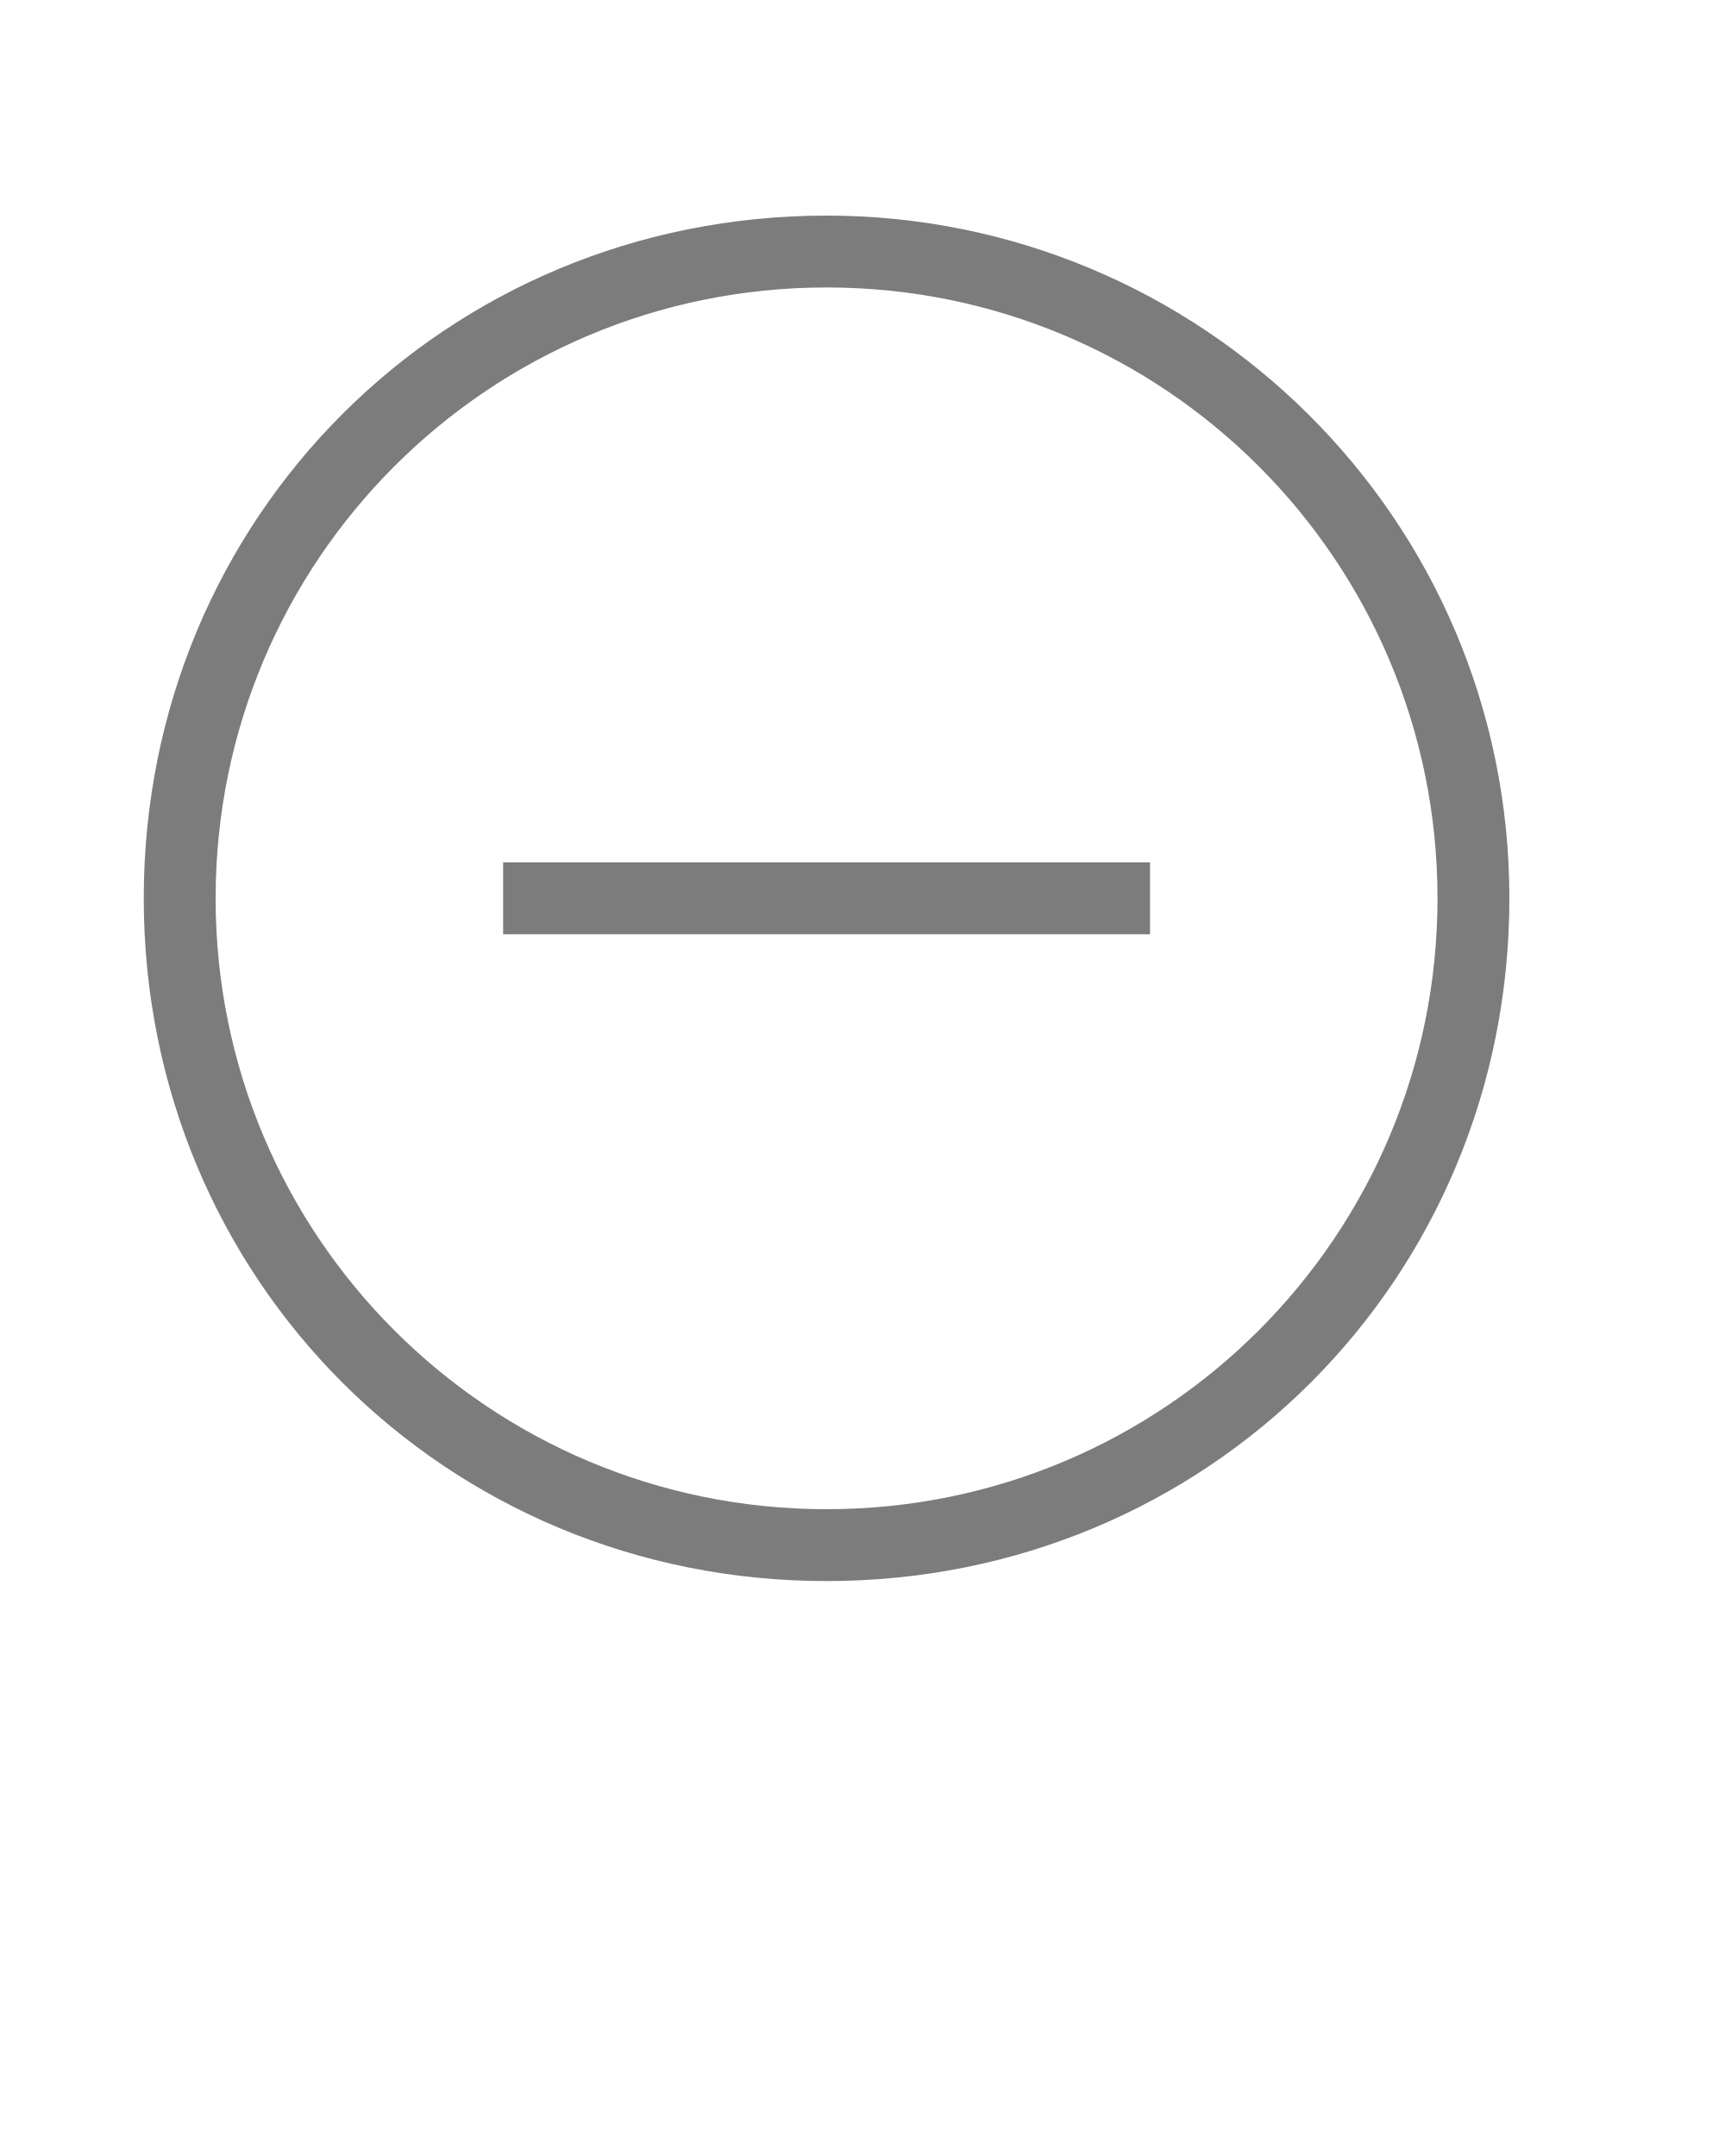
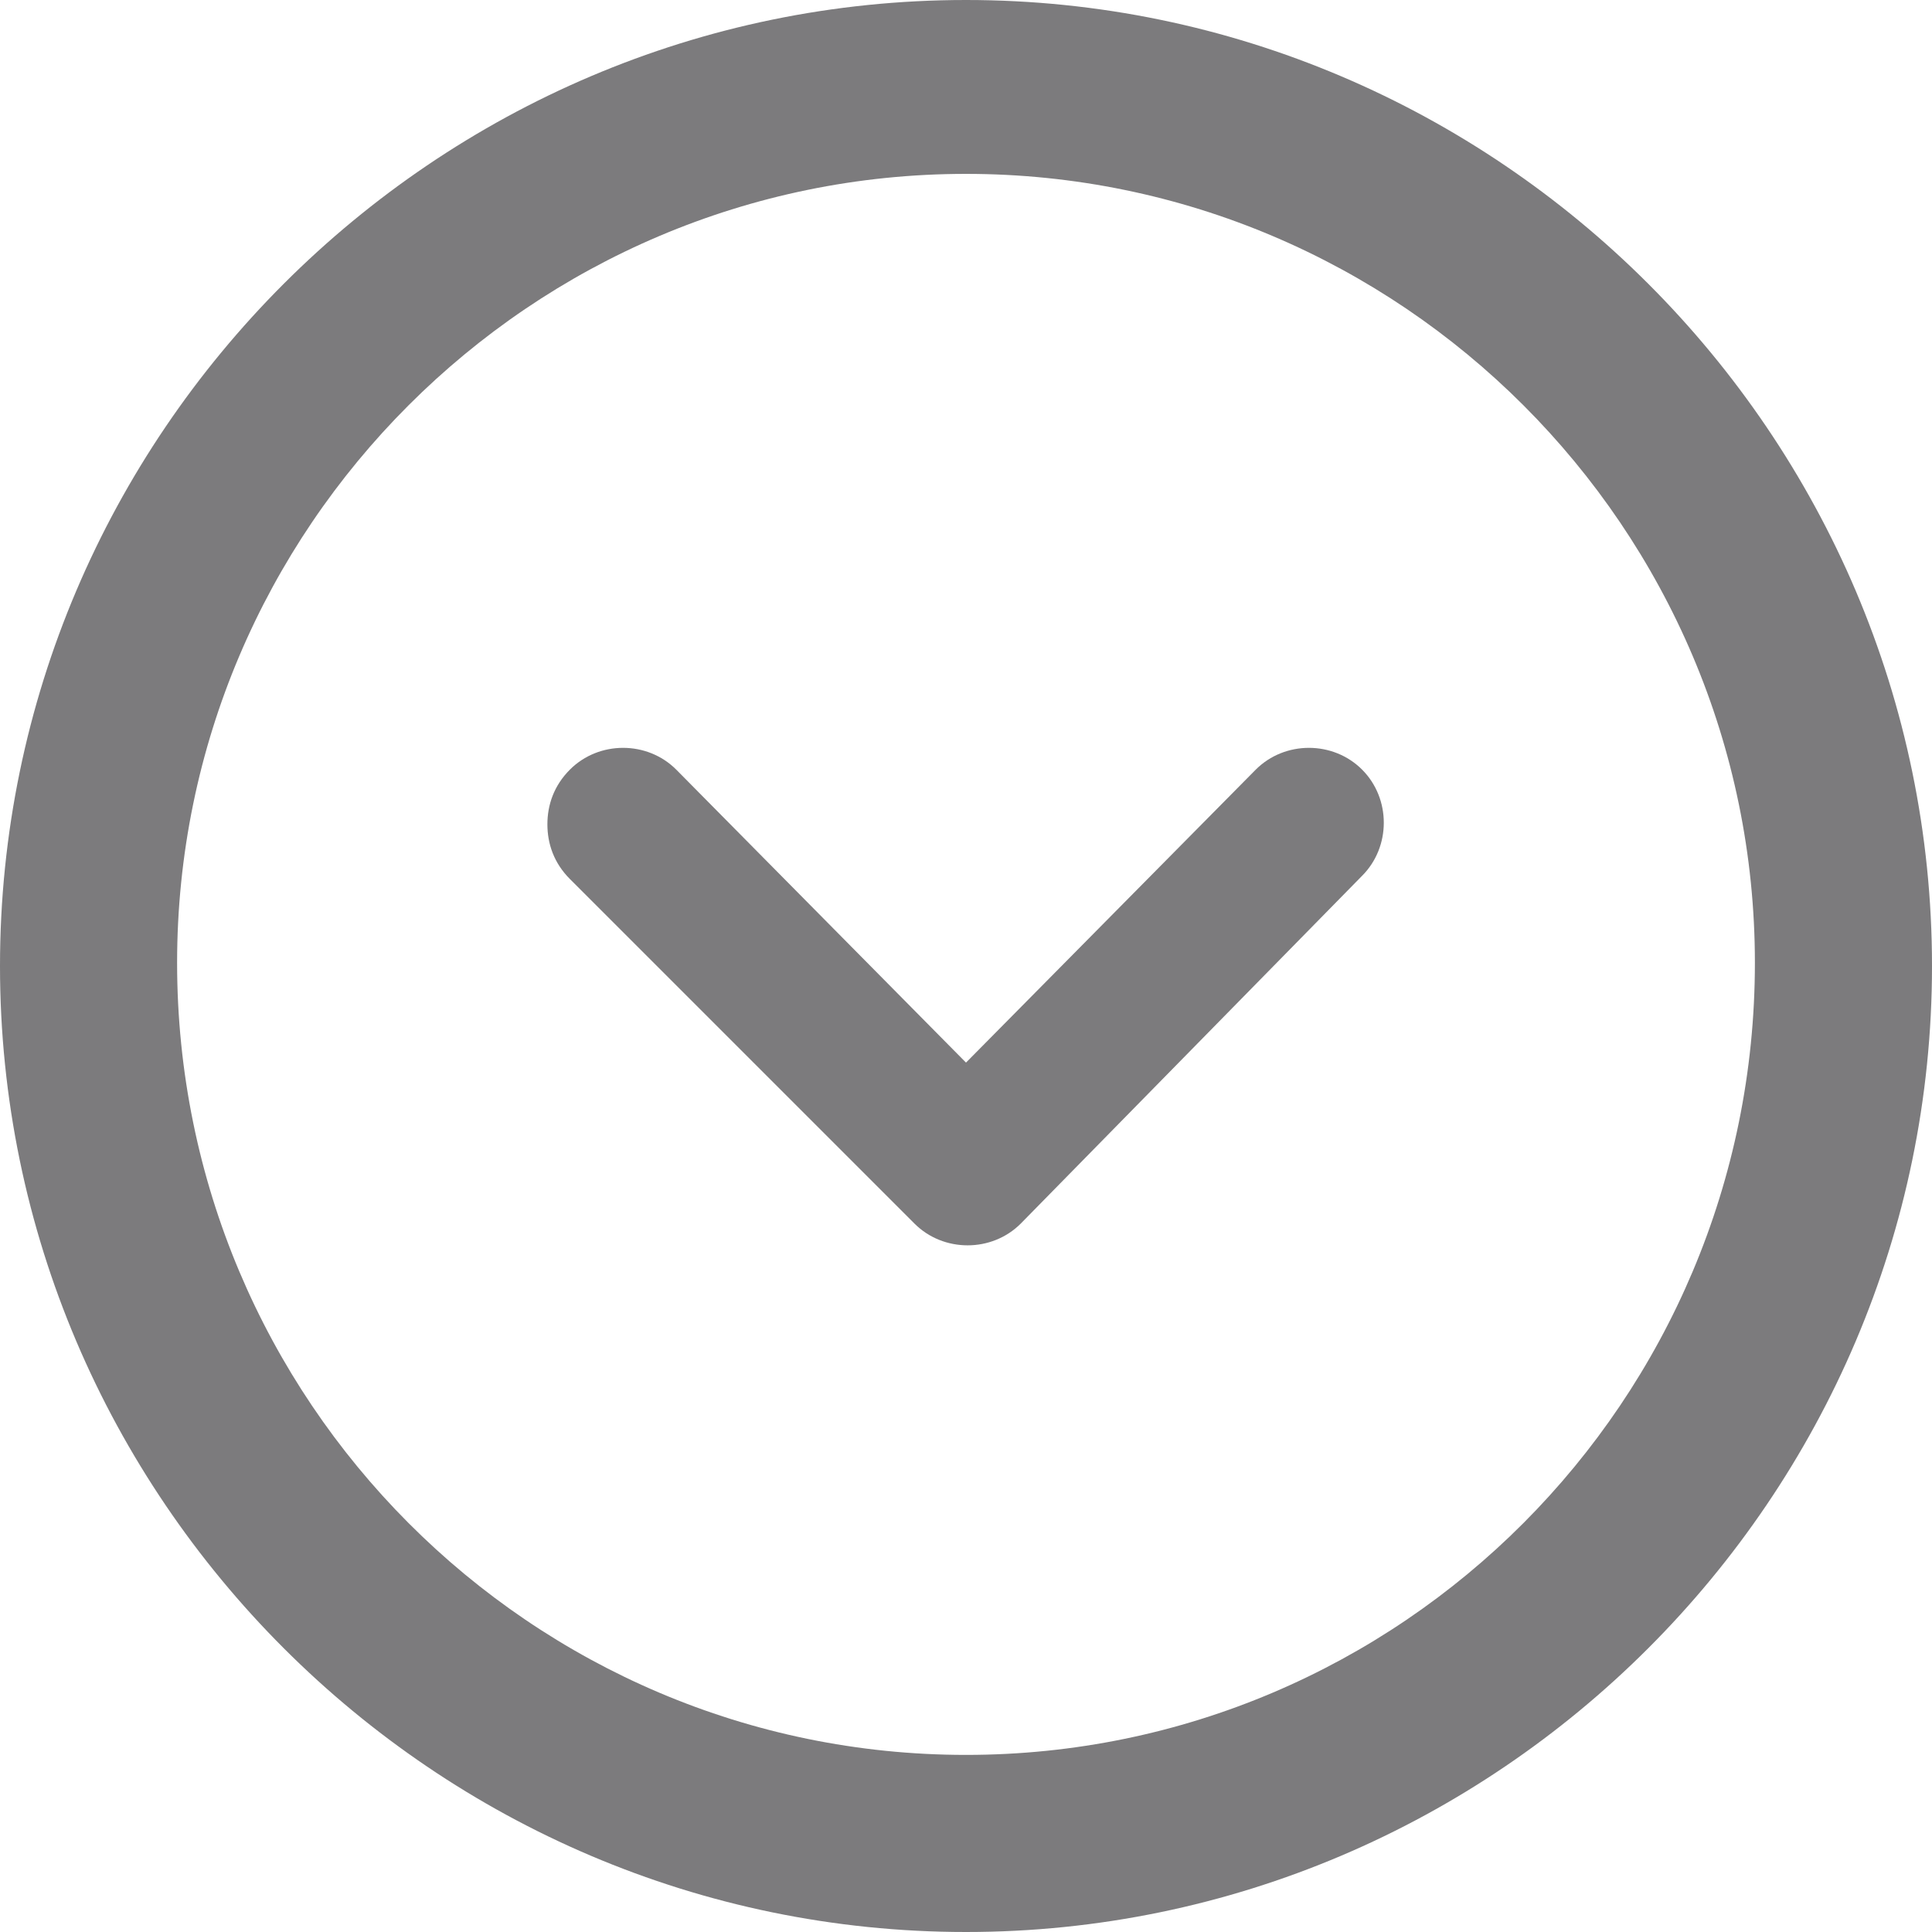
- <svg xmlns="http://www.w3.org/2000/svg" version="1.1" id="Layer_1" x="0px" y="0px" viewBox="-293 382 24 30" style="enable-background:new -293 382 24 30;" xml:space="preserve">
+ <svg xmlns="http://www.w3.org/2000/svg" version="1.1" id="Layer_1" x="0px" y="0px" viewBox="-275 367 60 60" style="enable-background:new -275 367 60 60;" xml:space="preserve">
  <style type="text/css">
- 	.st0{fill:#7C7C7C;}
- 	.st1{enable-background:new    ;}
+ 	.st0{fill:#7C7B7D;}
</style>
-   <path class="st0" d="M-286,394h9v1h-9V394 M-281.5,385c5.2,0,9.5,4.2,9.5,9.5s-4.2,9.5-9.5,9.5s-9.5-4.2-9.5-9.5  S-286.8,385-281.5,385 M-281.5,386c-4.7,0-8.5,3.8-8.5,8.5s3.8,8.5,8.5,8.5s8.5-3.8,8.5-8.5S-276.8,386-281.5,386z" />
-   <text transform="matrix(1 0 0 1 -293 421)" style="font-family:'HelveticaNeue-Bold'; font-size:5px;">Created by Austin Andrews</text>
-   <text transform="matrix(1 0 0 1 -293 426)" style="font-family:'HelveticaNeue-Bold'; font-size:5px;">from the Noun Project</text>
+   <description>Created with Sketch (http://www.bohemiancoding.com/sketch)</description>
+   <g>
+     <g>
+       <path class="st0" d="M-245,367c-16.5,0-30,13.5-30,30s13.5,30,30,30s30-13.5,30-30S-228.5,367-245,367L-245,367z M-245,421.5    c-13.5,0-24.5-11-24.5-24.6c0-13.5,11-24.5,24.5-24.5s24.5,11,24.5,24.5C-220.5,410.5-231.5,421.5-245,421.5L-245,421.5z" />
+       <path class="st0" d="M-232.7,394.2c0.9-0.9,0.9-2.4,0-3.3s-2.4-0.9-3.3,0l-9,9.1l-9-9.1c-0.9-0.9-2.4-0.9-3.3,0    c-0.5,0.5-0.7,1.1-0.7,1.7c0,0.6,0.2,1.2,0.7,1.7l10.7,10.7c0.9,0.9,2.4,0.9,3.3,0L-232.7,394.2z" />
+     </g>
+   </g>
</svg>
